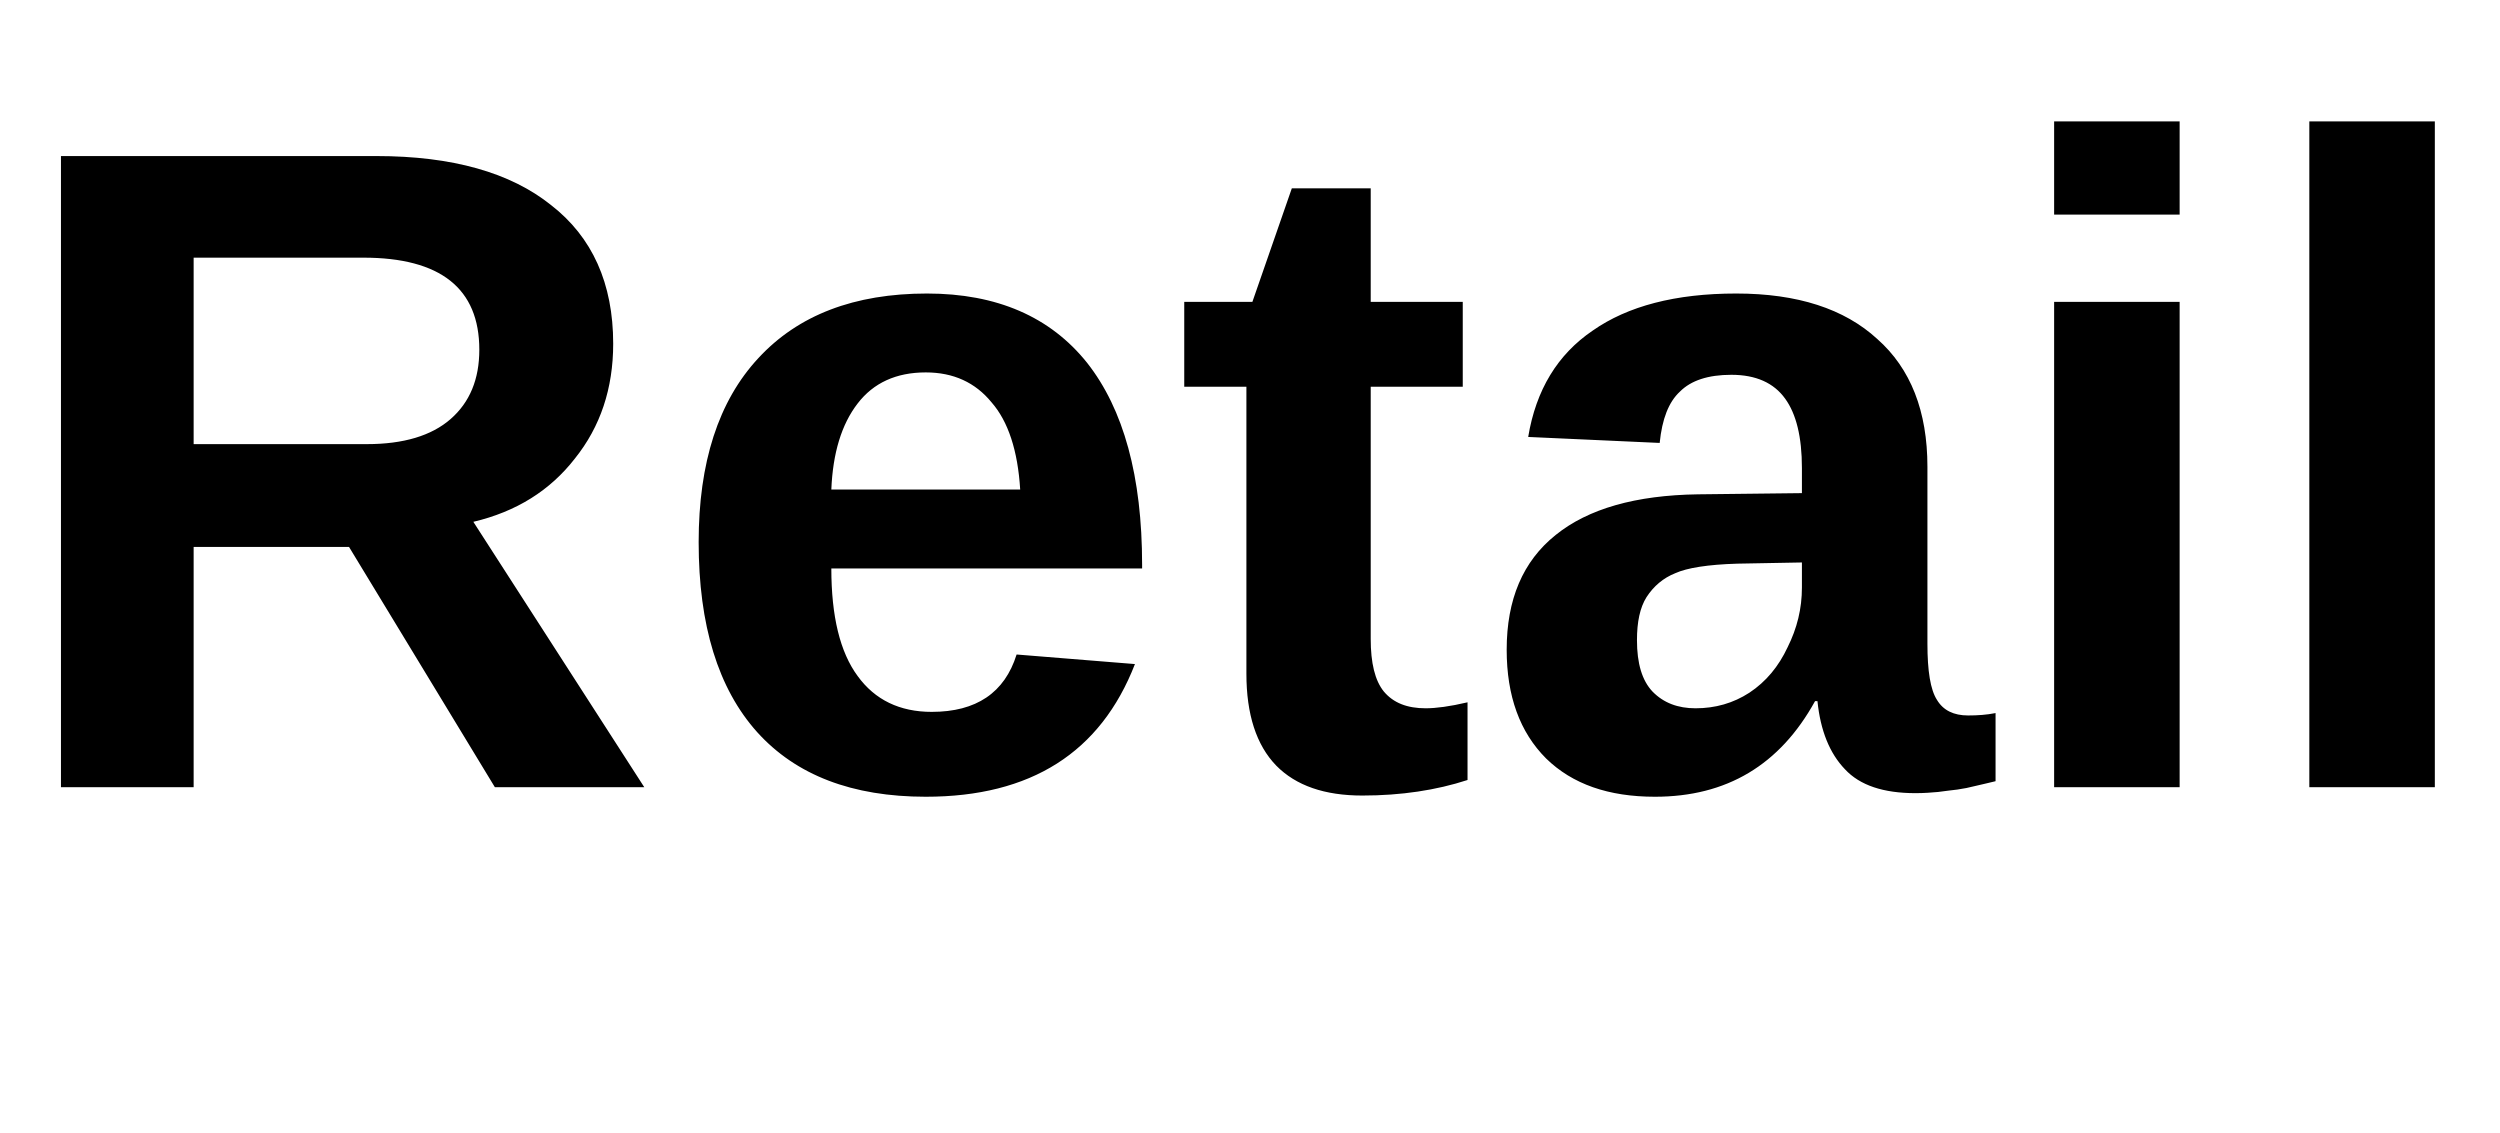
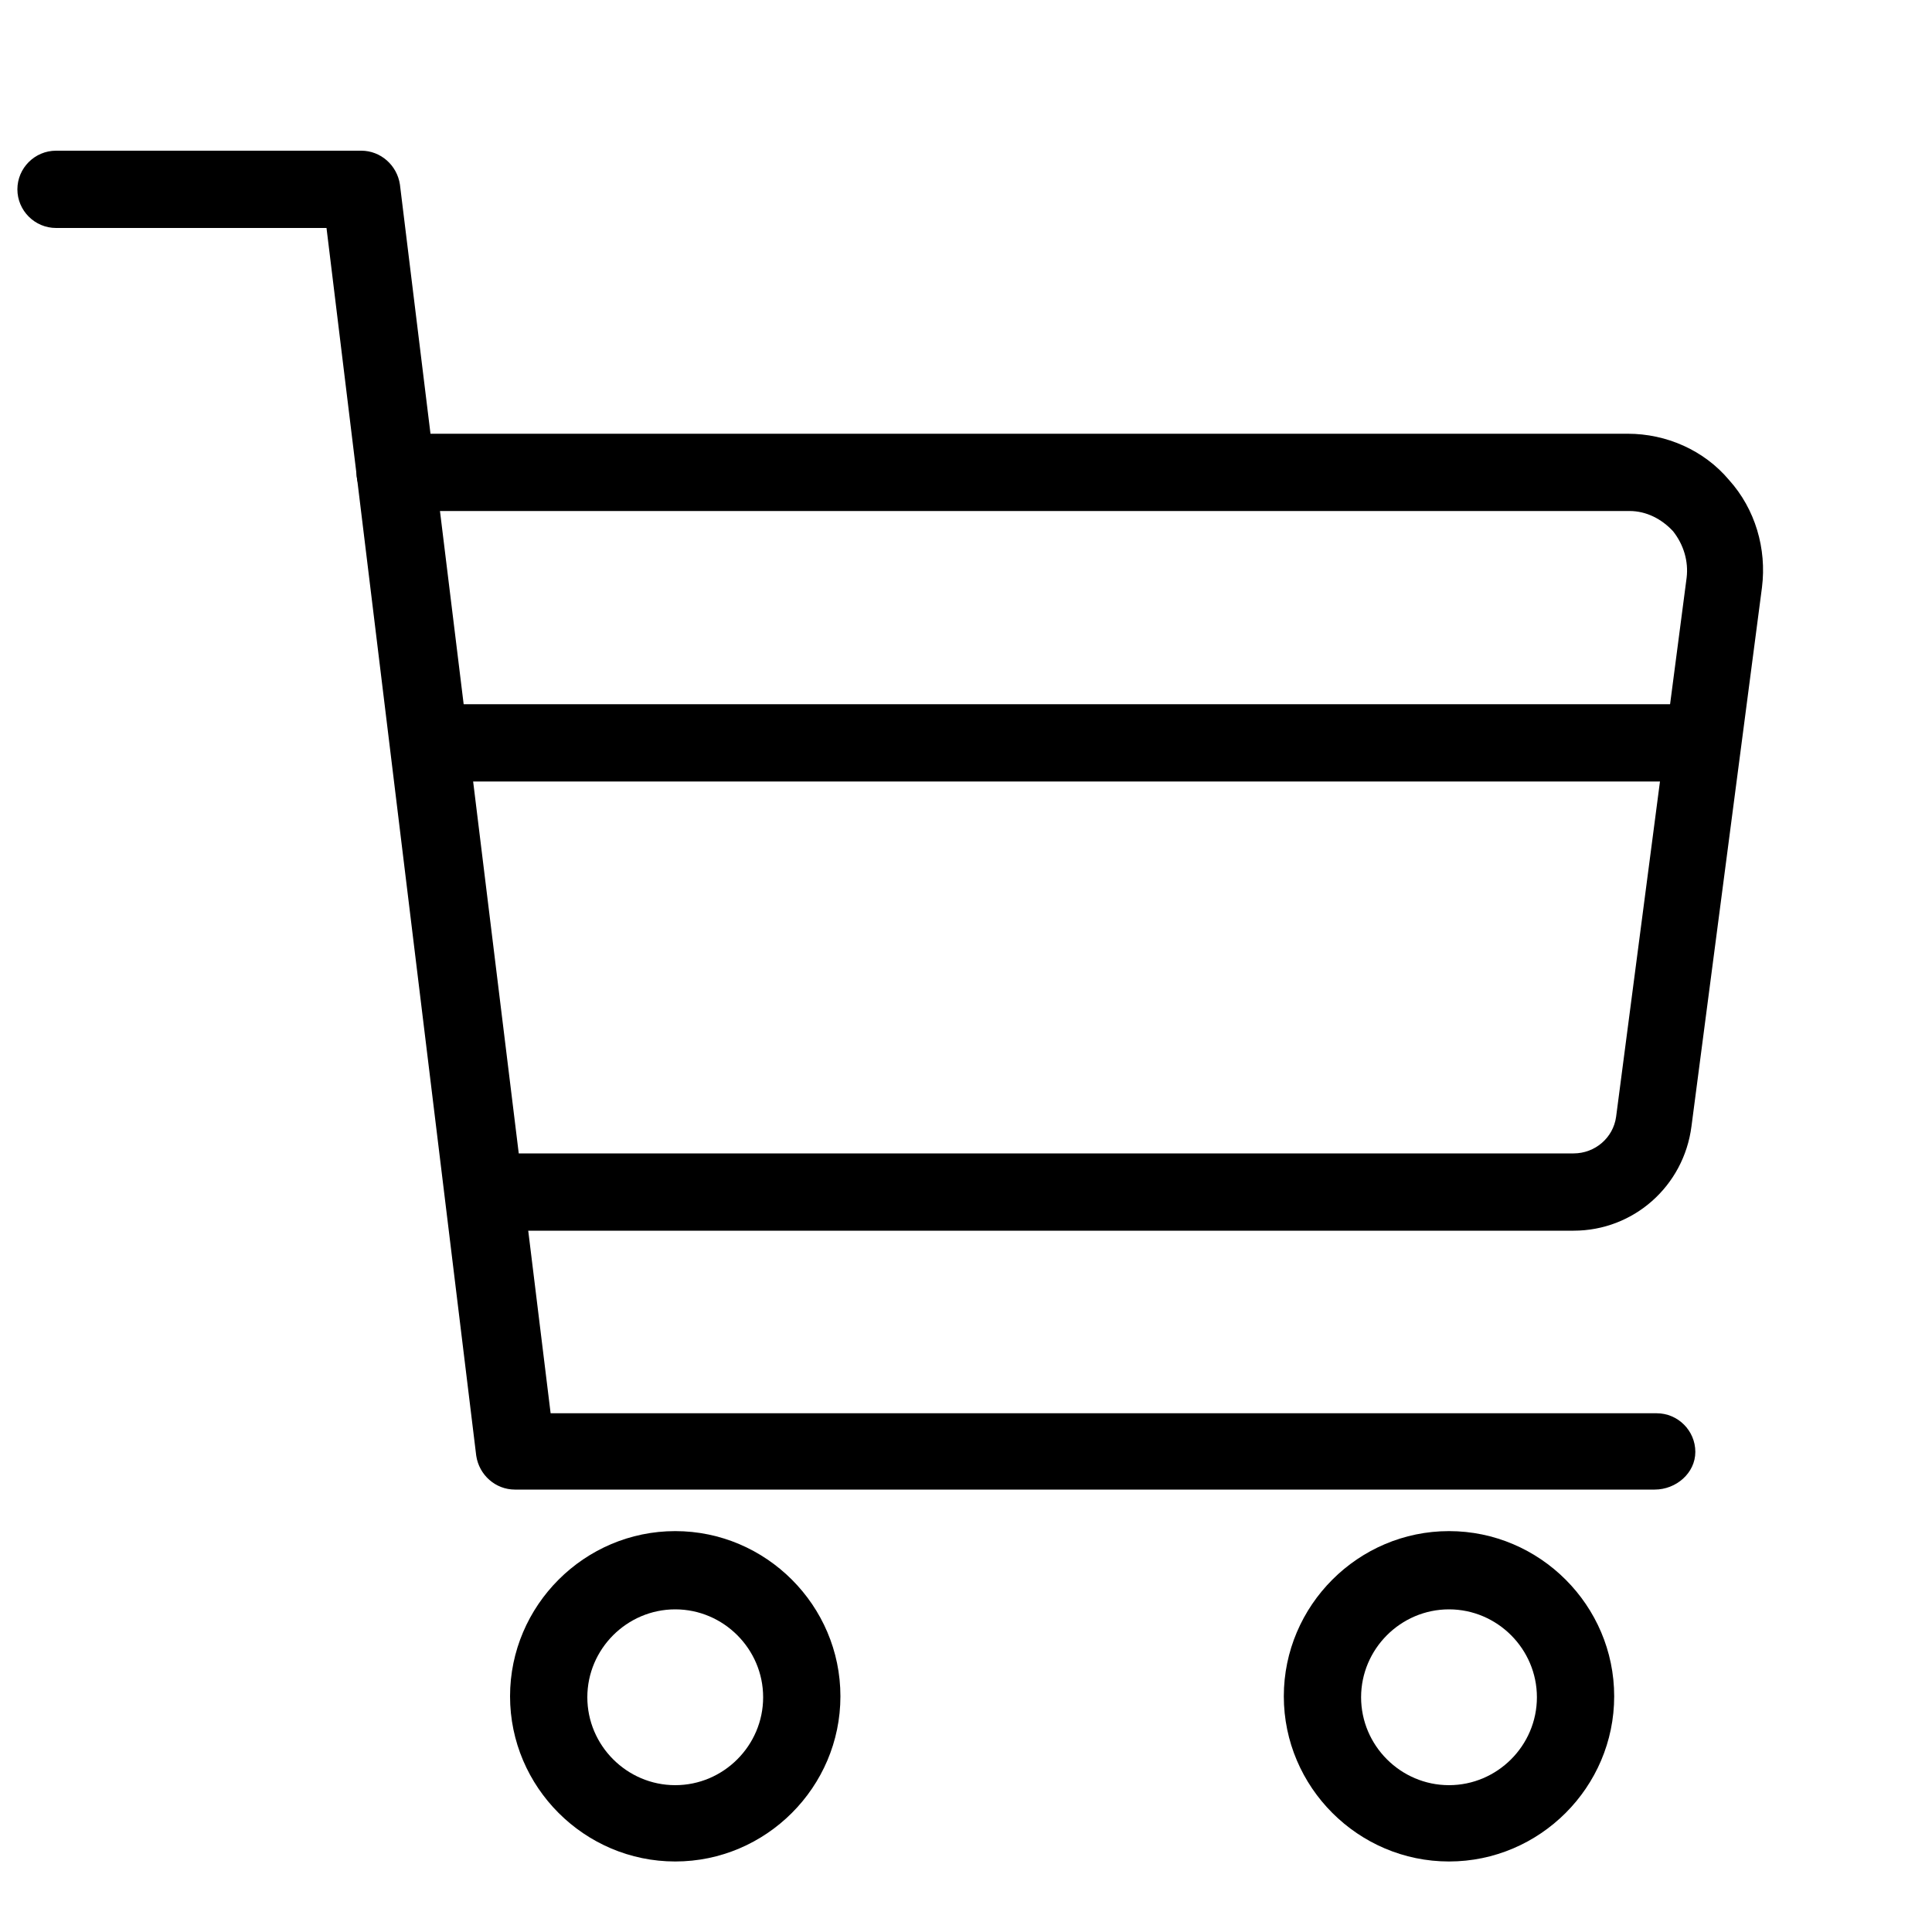
- <svg xmlns="http://www.w3.org/2000/svg" viewBox="0 0 32.68 14.81">
-   <defs>
-     <style>.cls-1{font-size:12px;font-family:Arial-BoldMT, Arial;font-weight:700;}</style>
-   </defs>
-   <g id="图层_2" data-name="图层 2">
-     <g id="图层_1-2" data-name="图层 1">
-       <text class="cls-1" transform="translate(0 10.29)">Retail</text>
-     </g>
-   </g>
+ <svg xmlns="http://www.w3.org/2000/svg" version="1.1" id="图层_1" x="0px" y="0px" viewBox="0 0 200 200" style="enable-background:new 0 0 200 200;" xml:space="preserve">
+   <path d="M171.3,154.2h-118c-2,0-3.7-1.5-4-3.5L33.8,23.6h-28c-2.2,0-4-1.8-4-4s1.8-4,4-4h31.6c2,0,3.7,1.5,4,3.5l15.6,127.2h114.5  c2.2,0,4,1.8,4,4S173.5,154.2,171.3,154.2z" />
+   <path d="M162.9,127.4h-112c-2.2,0-4-1.8-4-4s1.8-4,4-4h112c2.2,0,4.1-1.6,4.4-3.8l7.3-55.8c0.2-1.7-0.3-3.4-1.4-4.8  c-1.2-1.3-2.8-2.1-4.5-2.1H40.9c-2.2,0-4-1.8-4-4s1.8-4,4-4h127.6c4,0,7.9,1.7,10.5,4.8c2.7,3,3.9,7.1,3.4,11.1l-7.3,55.8  C174.3,122.8,169.1,127.4,162.9,127.4z" />
+   <path d="M174.8,80.9H44.4c-2.2,0-4-1.8-4-4s1.8-4,4-4h130.4c2.2,0,4,1.8,4,4S177,80.9,174.8,80.9z" />
+   <path d="M69.9,192.7c-9.4,0-17.1-7.7-17.1-17.1s7.7-17.1,17.1-17.1S87,166.2,87,175.6S79.3,192.7,69.9,192.7z M69.9,166.6  c-5,0-9.1,4.1-9.1,9.1s4.1,9.1,9.1,9.1s9.1-4.1,9.1-9.1S74.9,166.6,69.9,166.6z" />
+   <path d="M150,192.7c-9.4,0-17.1-7.7-17.1-17.1s7.7-17.1,17.1-17.1s17.1,7.7,17.1,17.1S159.4,192.7,150,192.7z M150,166.6  c-5,0-9.1,4.1-9.1,9.1s4.1,9.1,9.1,9.1s9.1-4.1,9.1-9.1S155,166.6,150,166.6z" />
</svg>
